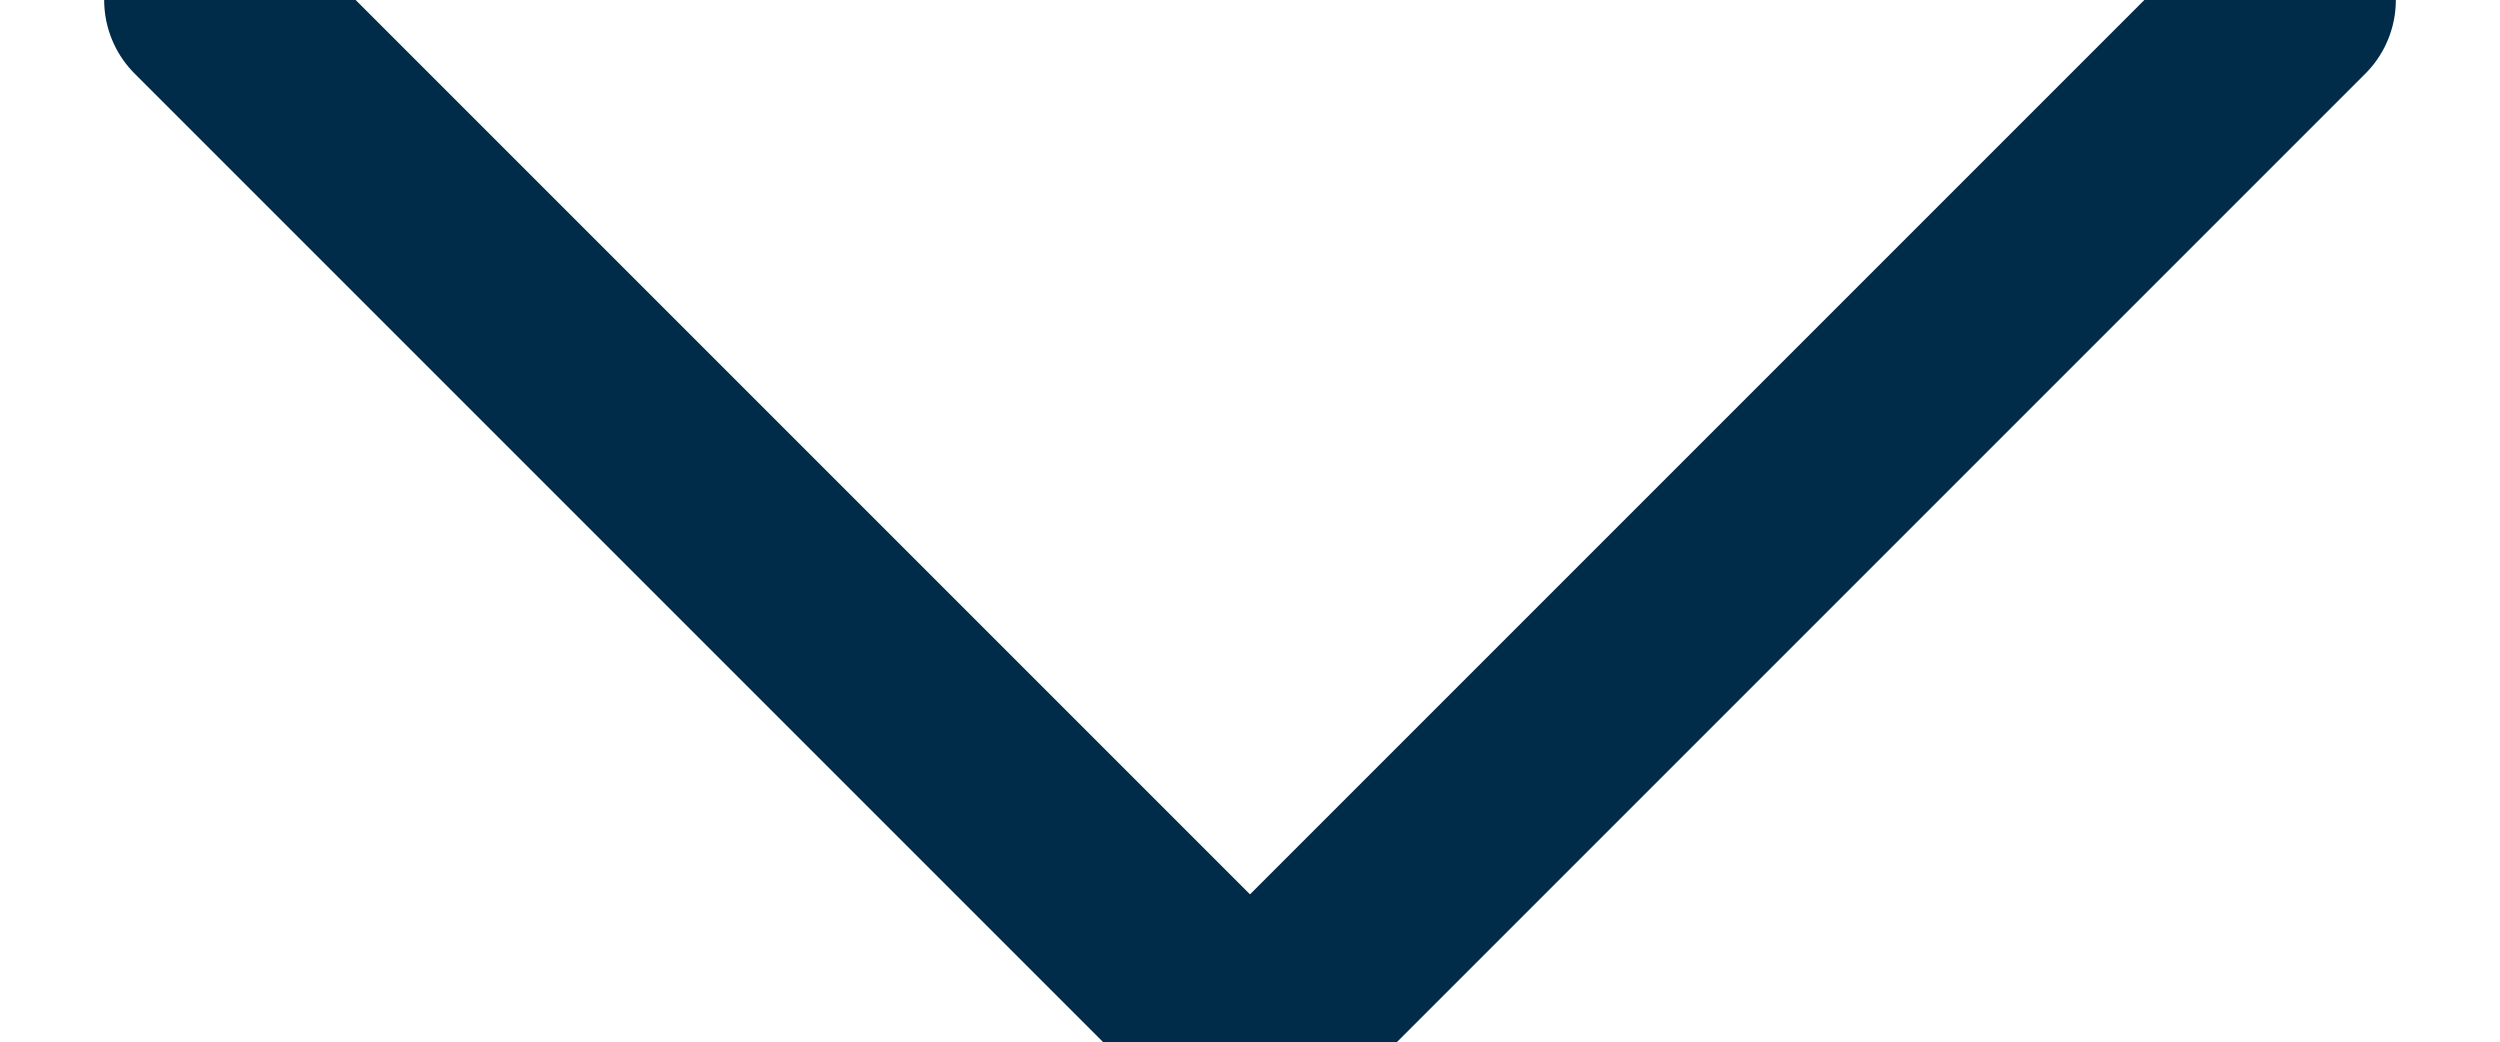
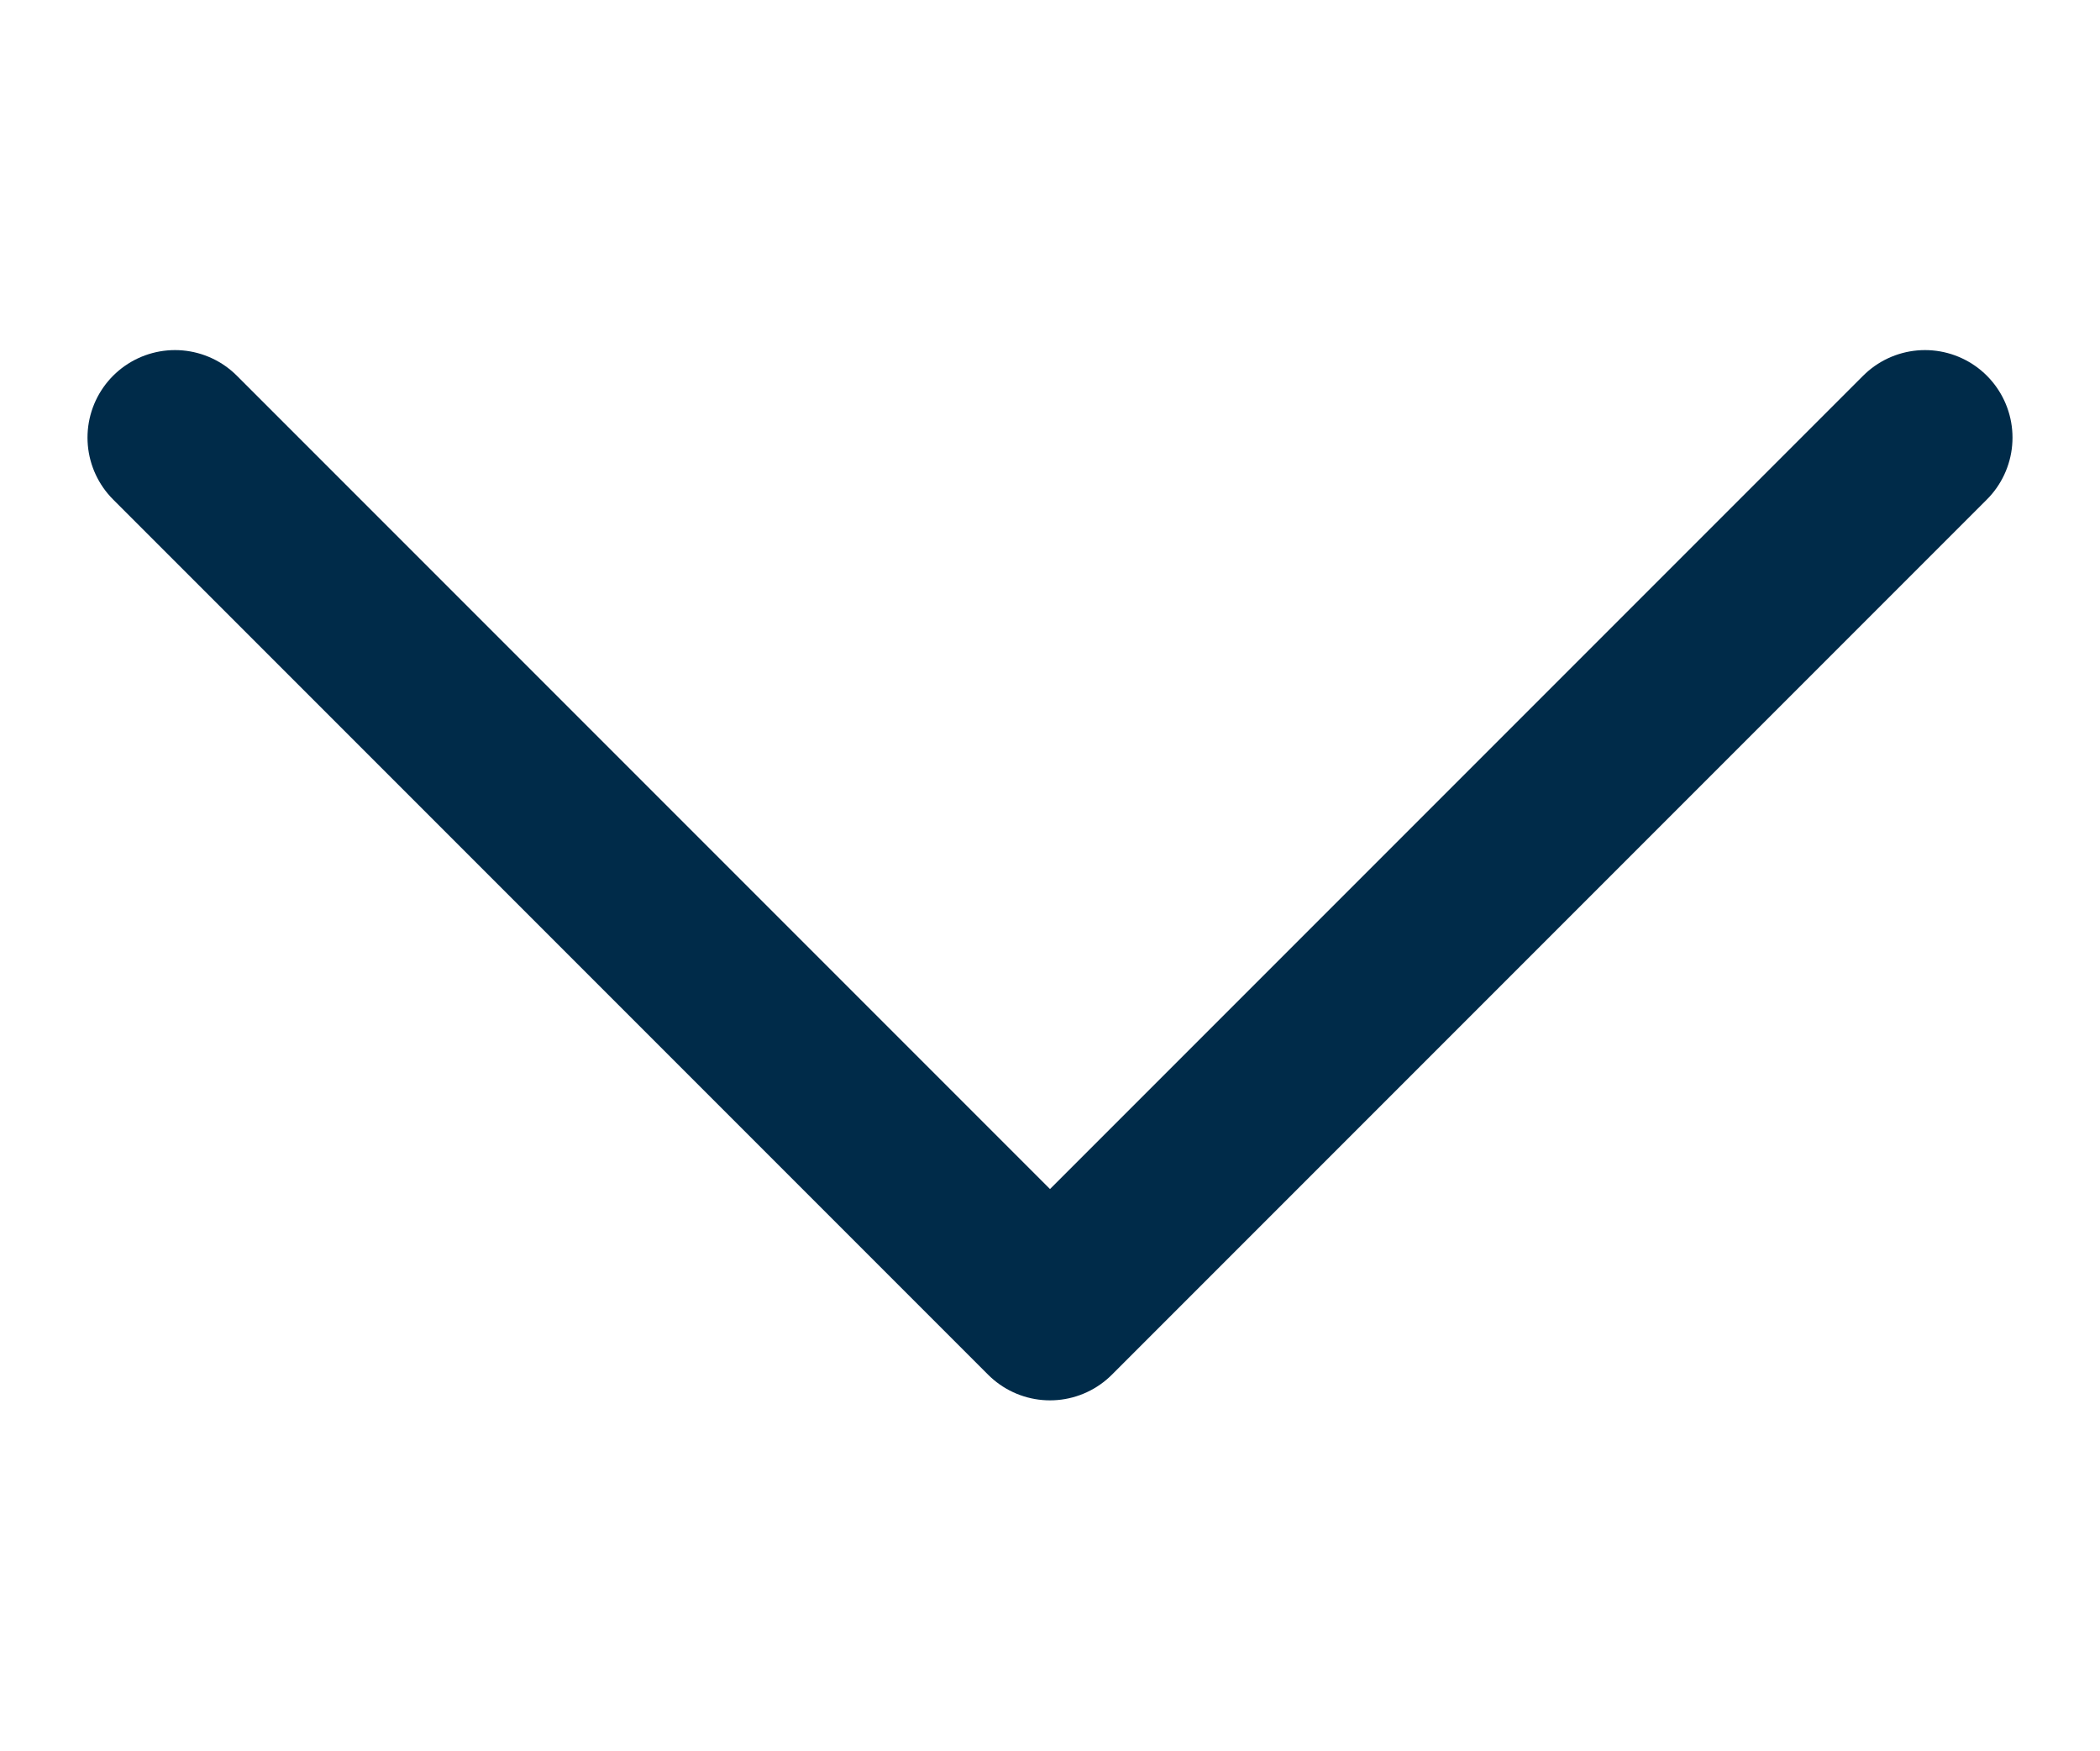
- <svg xmlns="http://www.w3.org/2000/svg" width="12px" height="5px" viewBox="0 0 12 5" version="1.1">
+ <svg xmlns="http://www.w3.org/2000/svg" width="12px" height="10px" viewBox="0 0 12 5" version="1.1">
  <g id="Mobile" stroke="none" stroke-width="1" fill="none" fill-rule="evenodd" stroke-linecap="round" stroke-linejoin="round">
    <g id="M-Home-–-Menu" transform="translate(-74, -33)" stroke="#002B49">
      <g id="Group-6">
        <polyline id="Path-2" points="75 33 80 38 85 33" />
      </g>
    </g>
  </g>
</svg>
